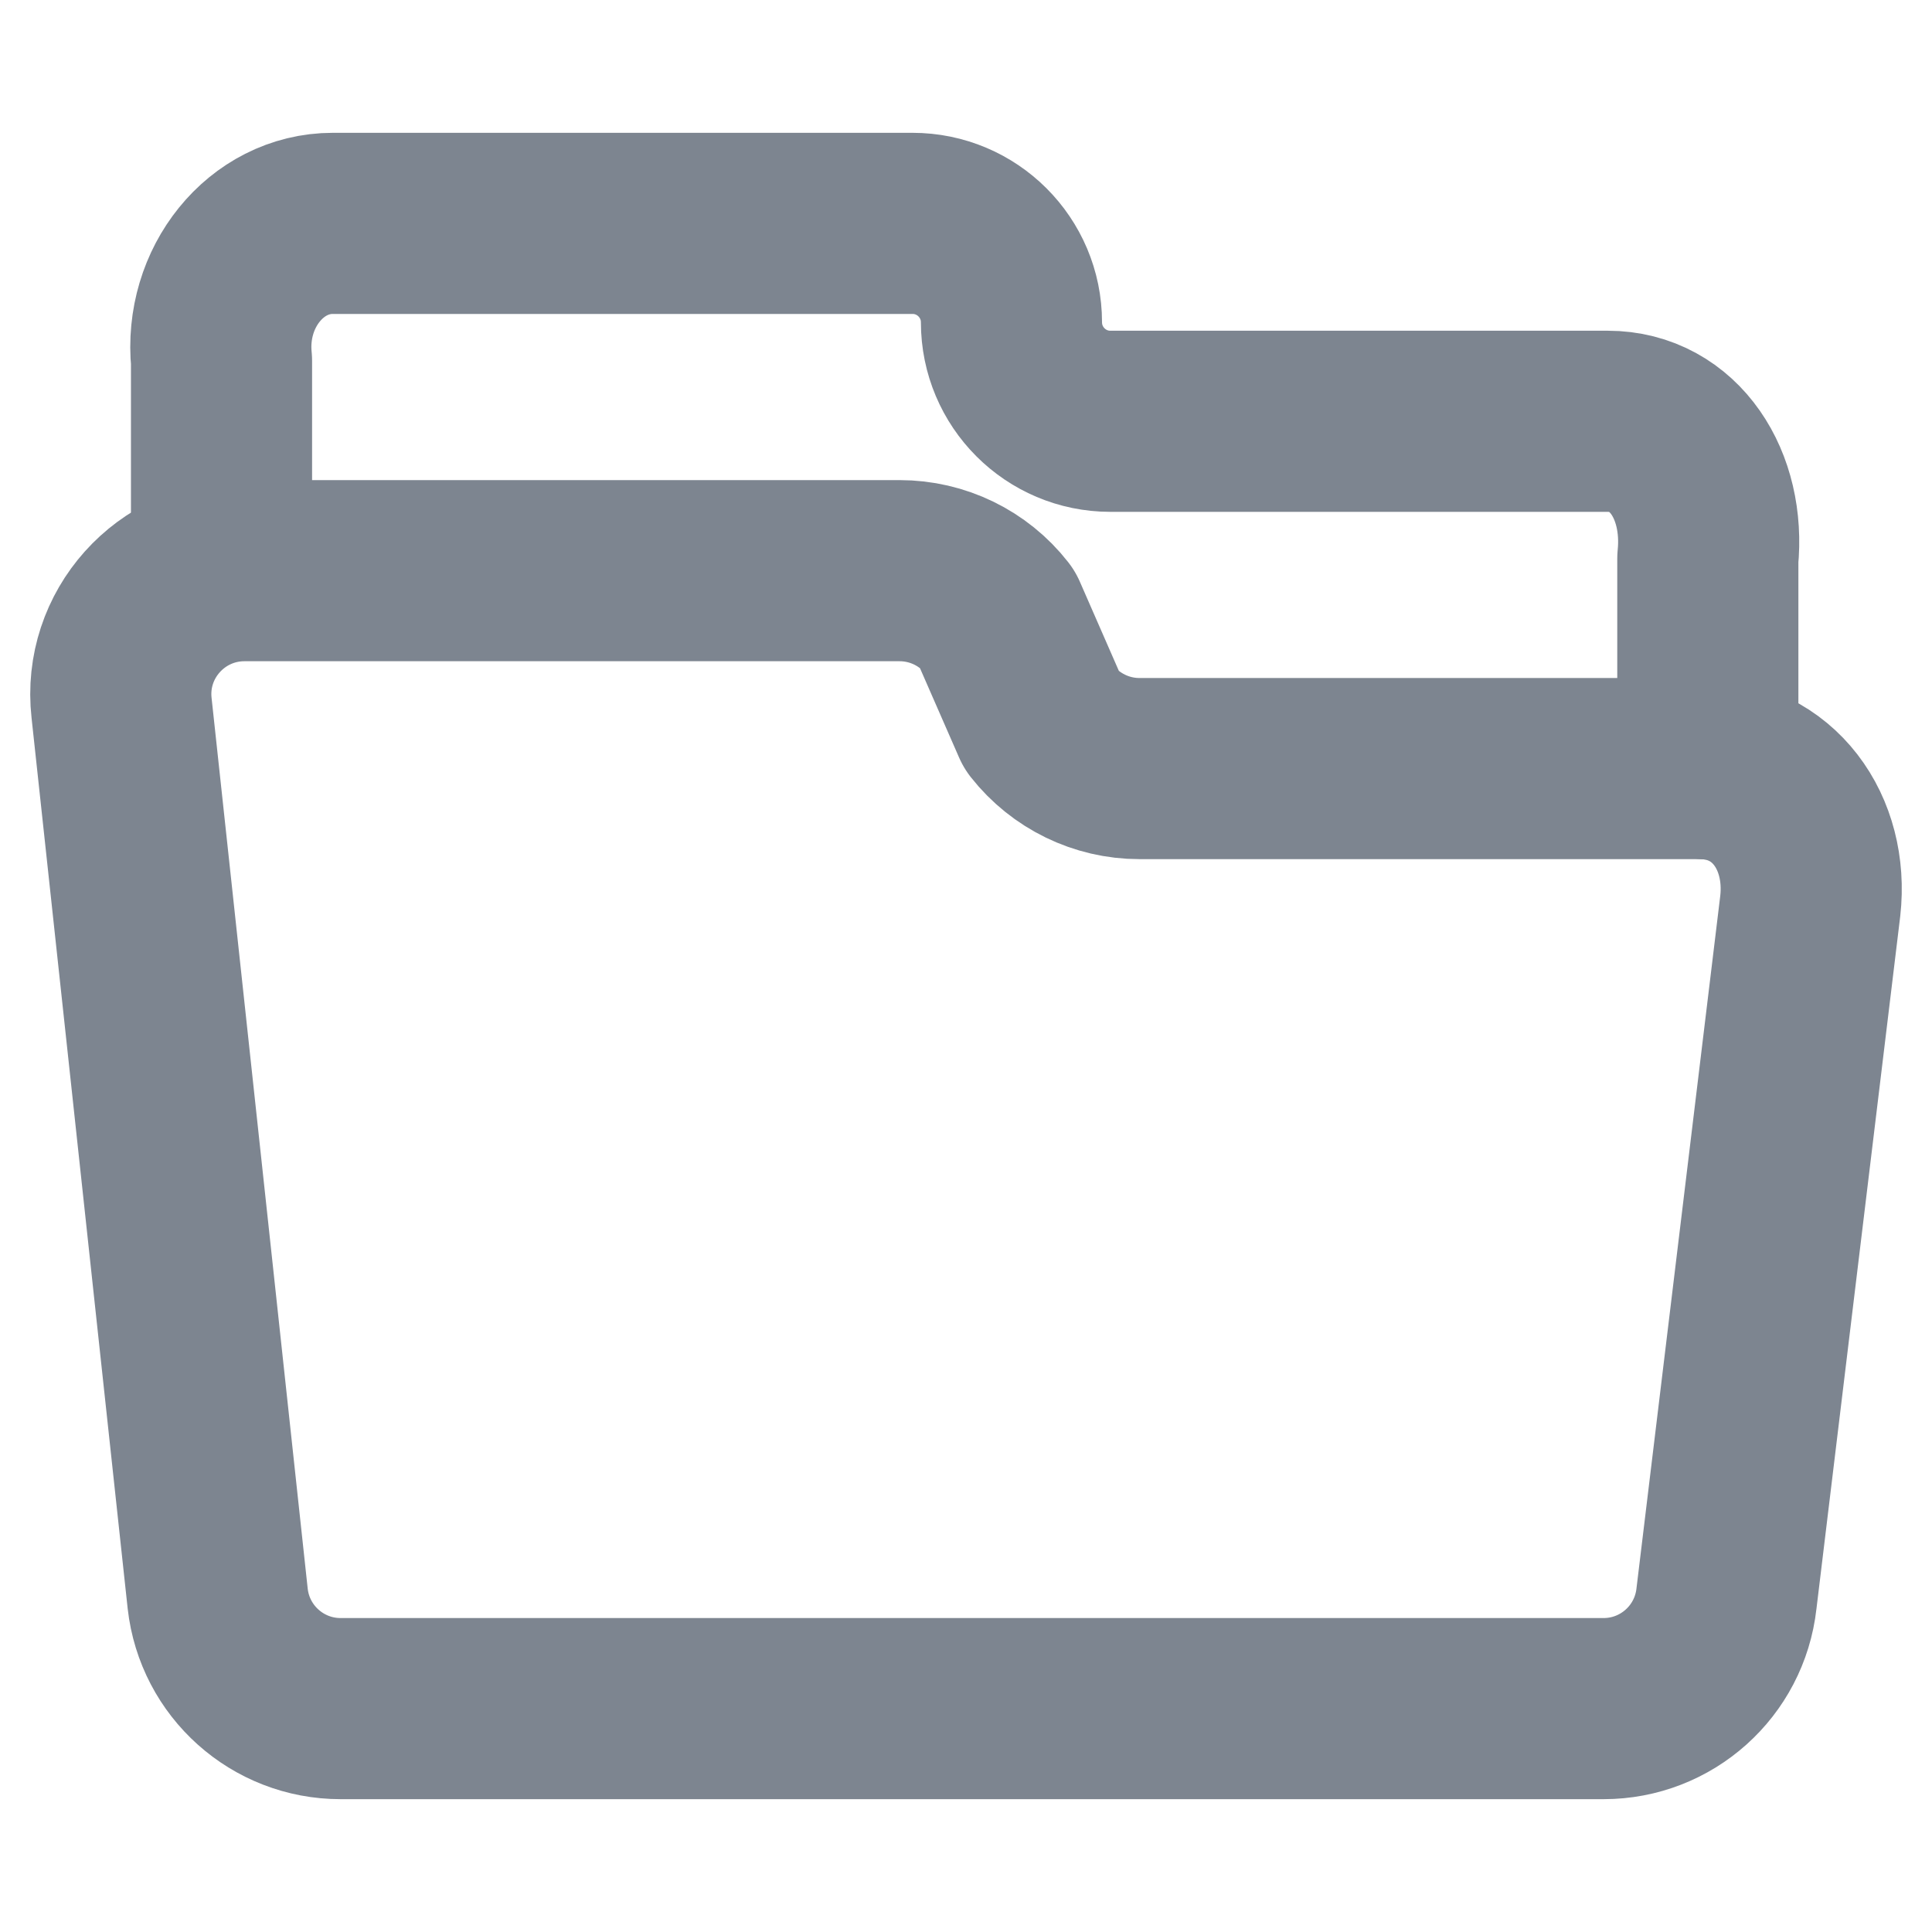
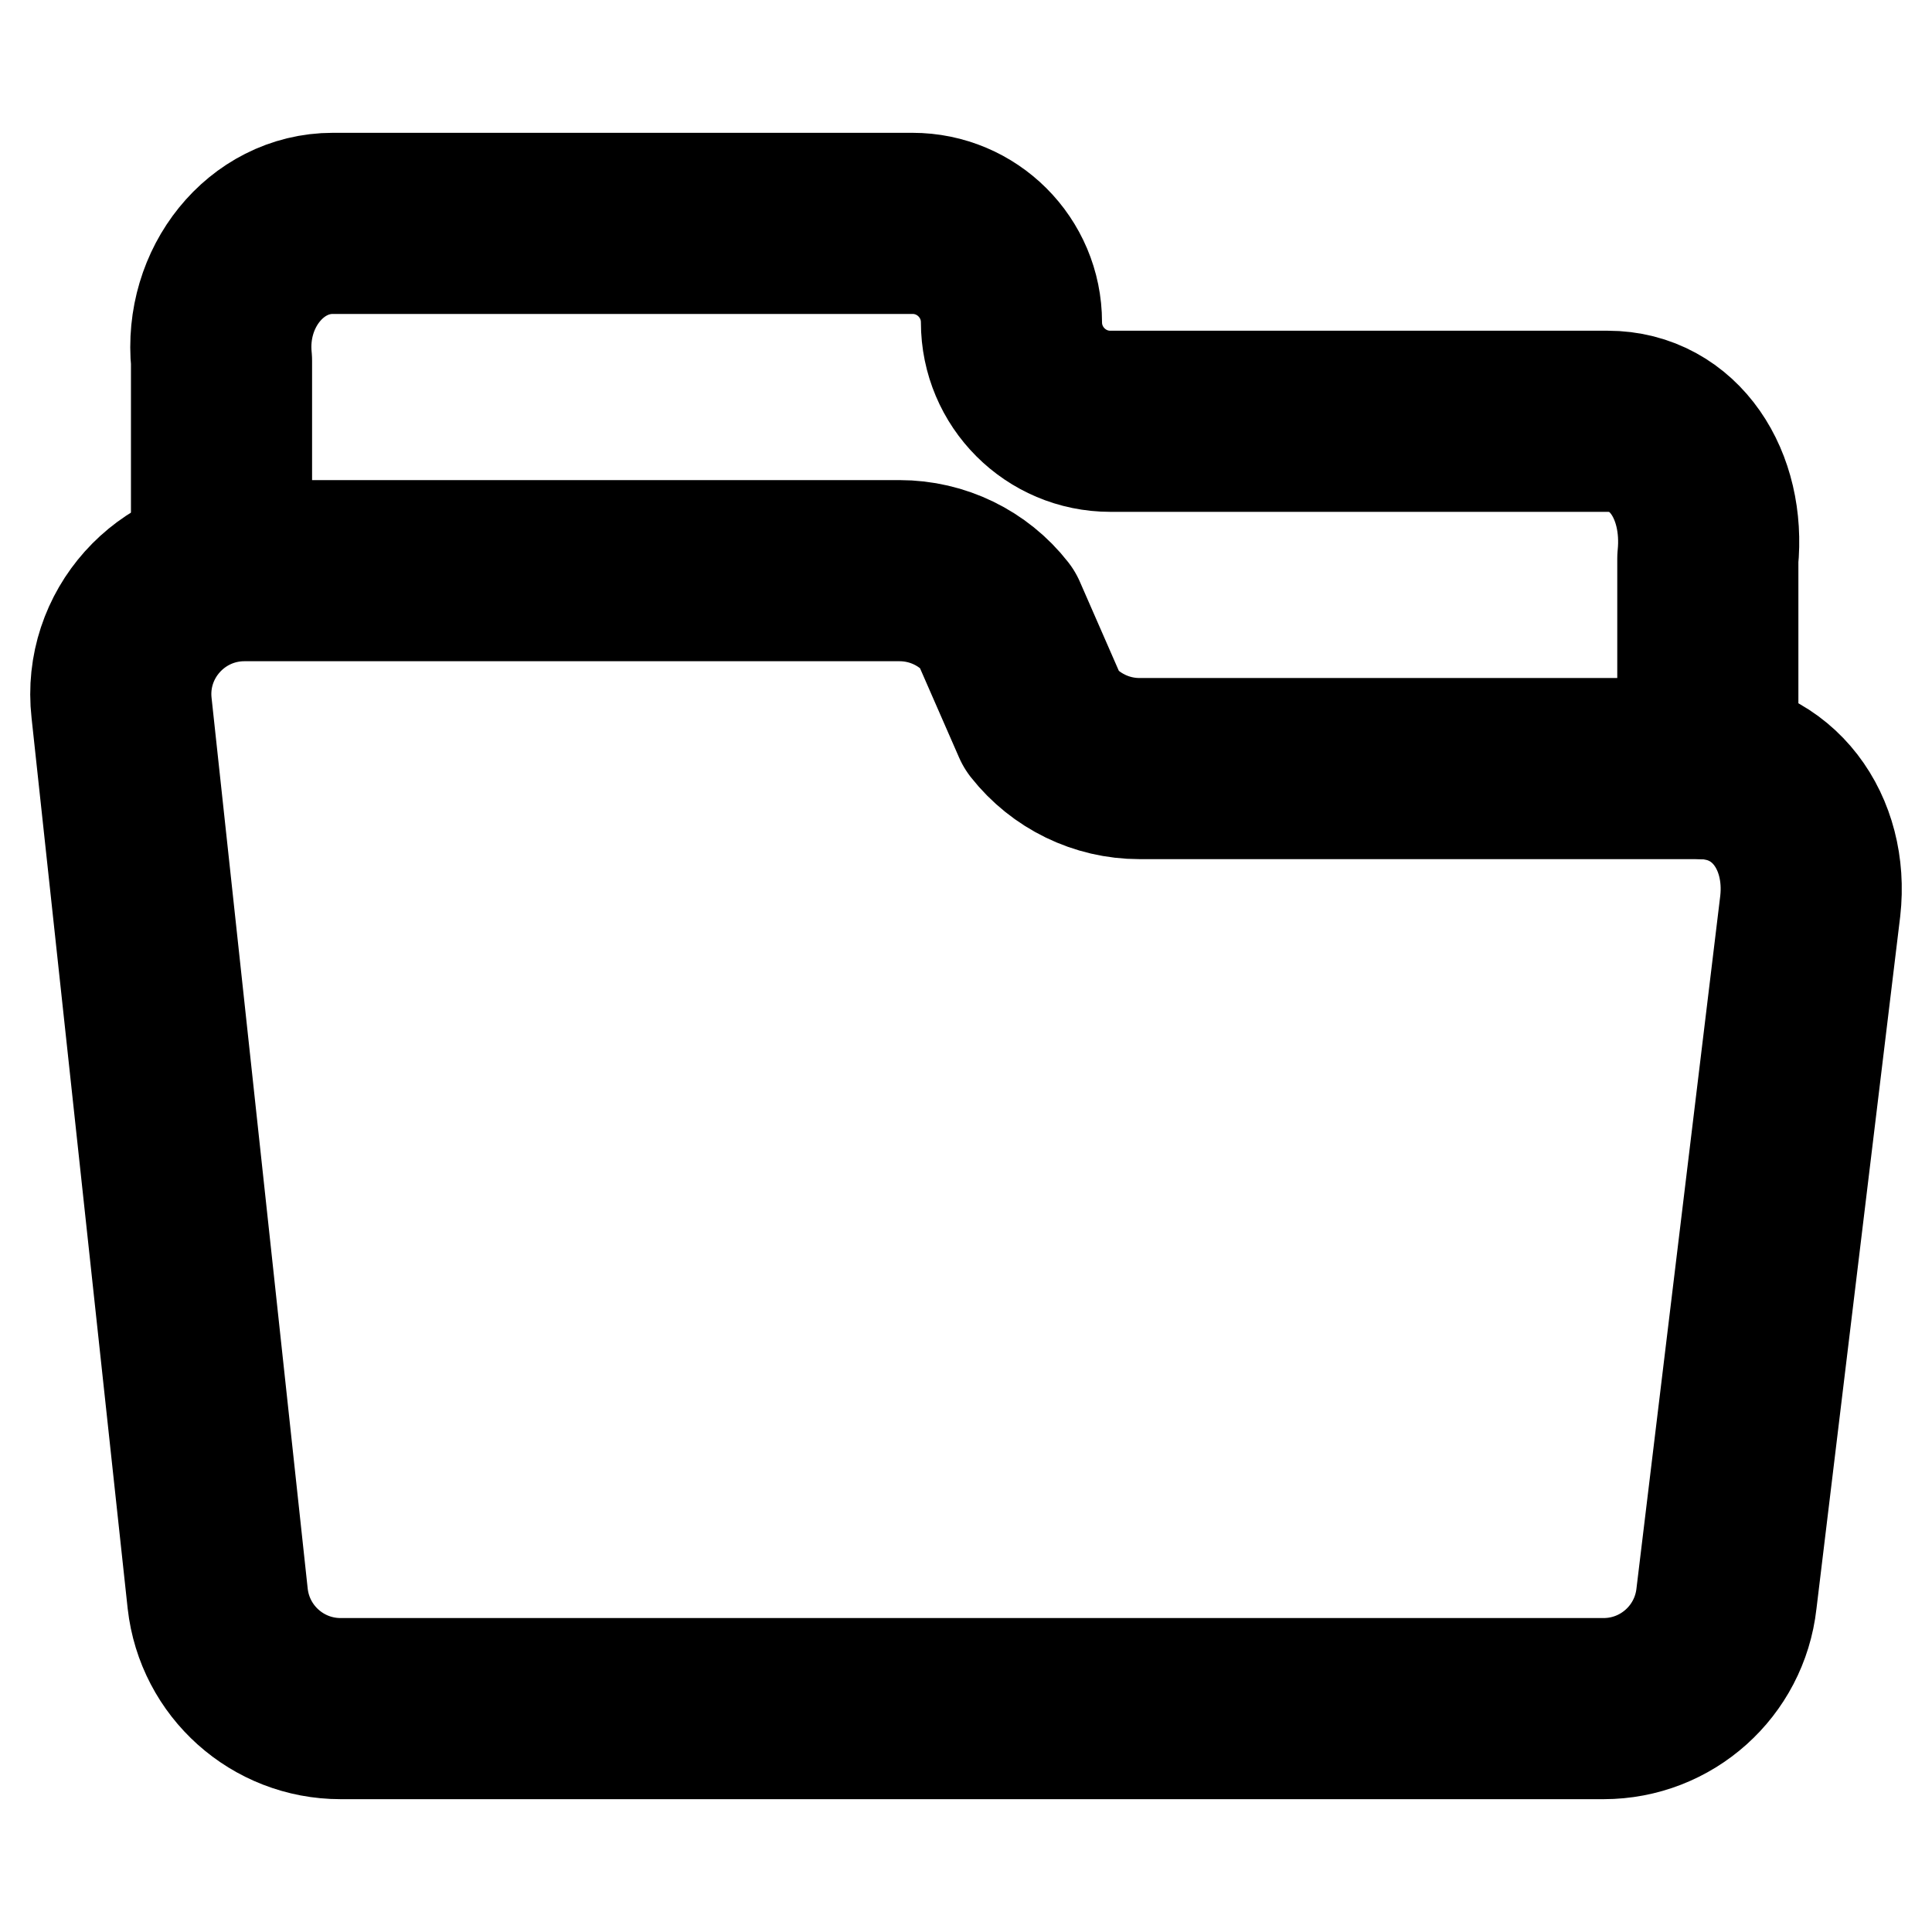
<svg xmlns="http://www.w3.org/2000/svg" viewBox="0 0 16 16">
-   <style>.no-fill{fill:none}.stroke{stroke:#7d8590;stroke-width:1.5px;stroke-linecap:round;stroke-linejoin:round}</style>
+   <style>.no-fill{fill:none}.stroke{stroke:#000000;stroke-width:1.5px;stroke-linecap:round;stroke-linejoin:round}</style>
  <path class="no-fill stroke" d="M 0 0 L -10.459 0 C -10.981 0 -11.419 0.392 -11.477 0.911 L -12.273 8.287 C -12.341 8.893 -11.866 9.424 -11.255 9.424 L -5.83 9.424 C -5.515 9.424 -5.218 9.28 -5.024 9.032 L -4.65 8.177 C -4.455 7.93 -4.158 7.785 -3.844 7.785 L 0.797 7.785 C 1.407 7.785 1.78 7.254 1.712 6.648 L 1.018 0.911 C 0.96 0.392 0.522 0 0 0 Z" transform="matrix(1,0,0,-1,13.2798,14.15)" />
  <path class="no-fill stroke" d="M 0 0 L 0 1.738 C -0.061 2.345 0.369 2.876 0.922 2.876 L 5.722 2.876 C 6.175 2.876 6.542 2.509 6.542 2.057 L 6.542 2.057 C 6.542 1.604 6.909 1.237 7.361 1.237 L 11.479 1.237 C 12.033 1.237 12.37 0.706 12.309 0.099 L 12.309 -1.642" transform="matrix(1,0,0,-1,1.8345,4.7259)" />
</svg>
